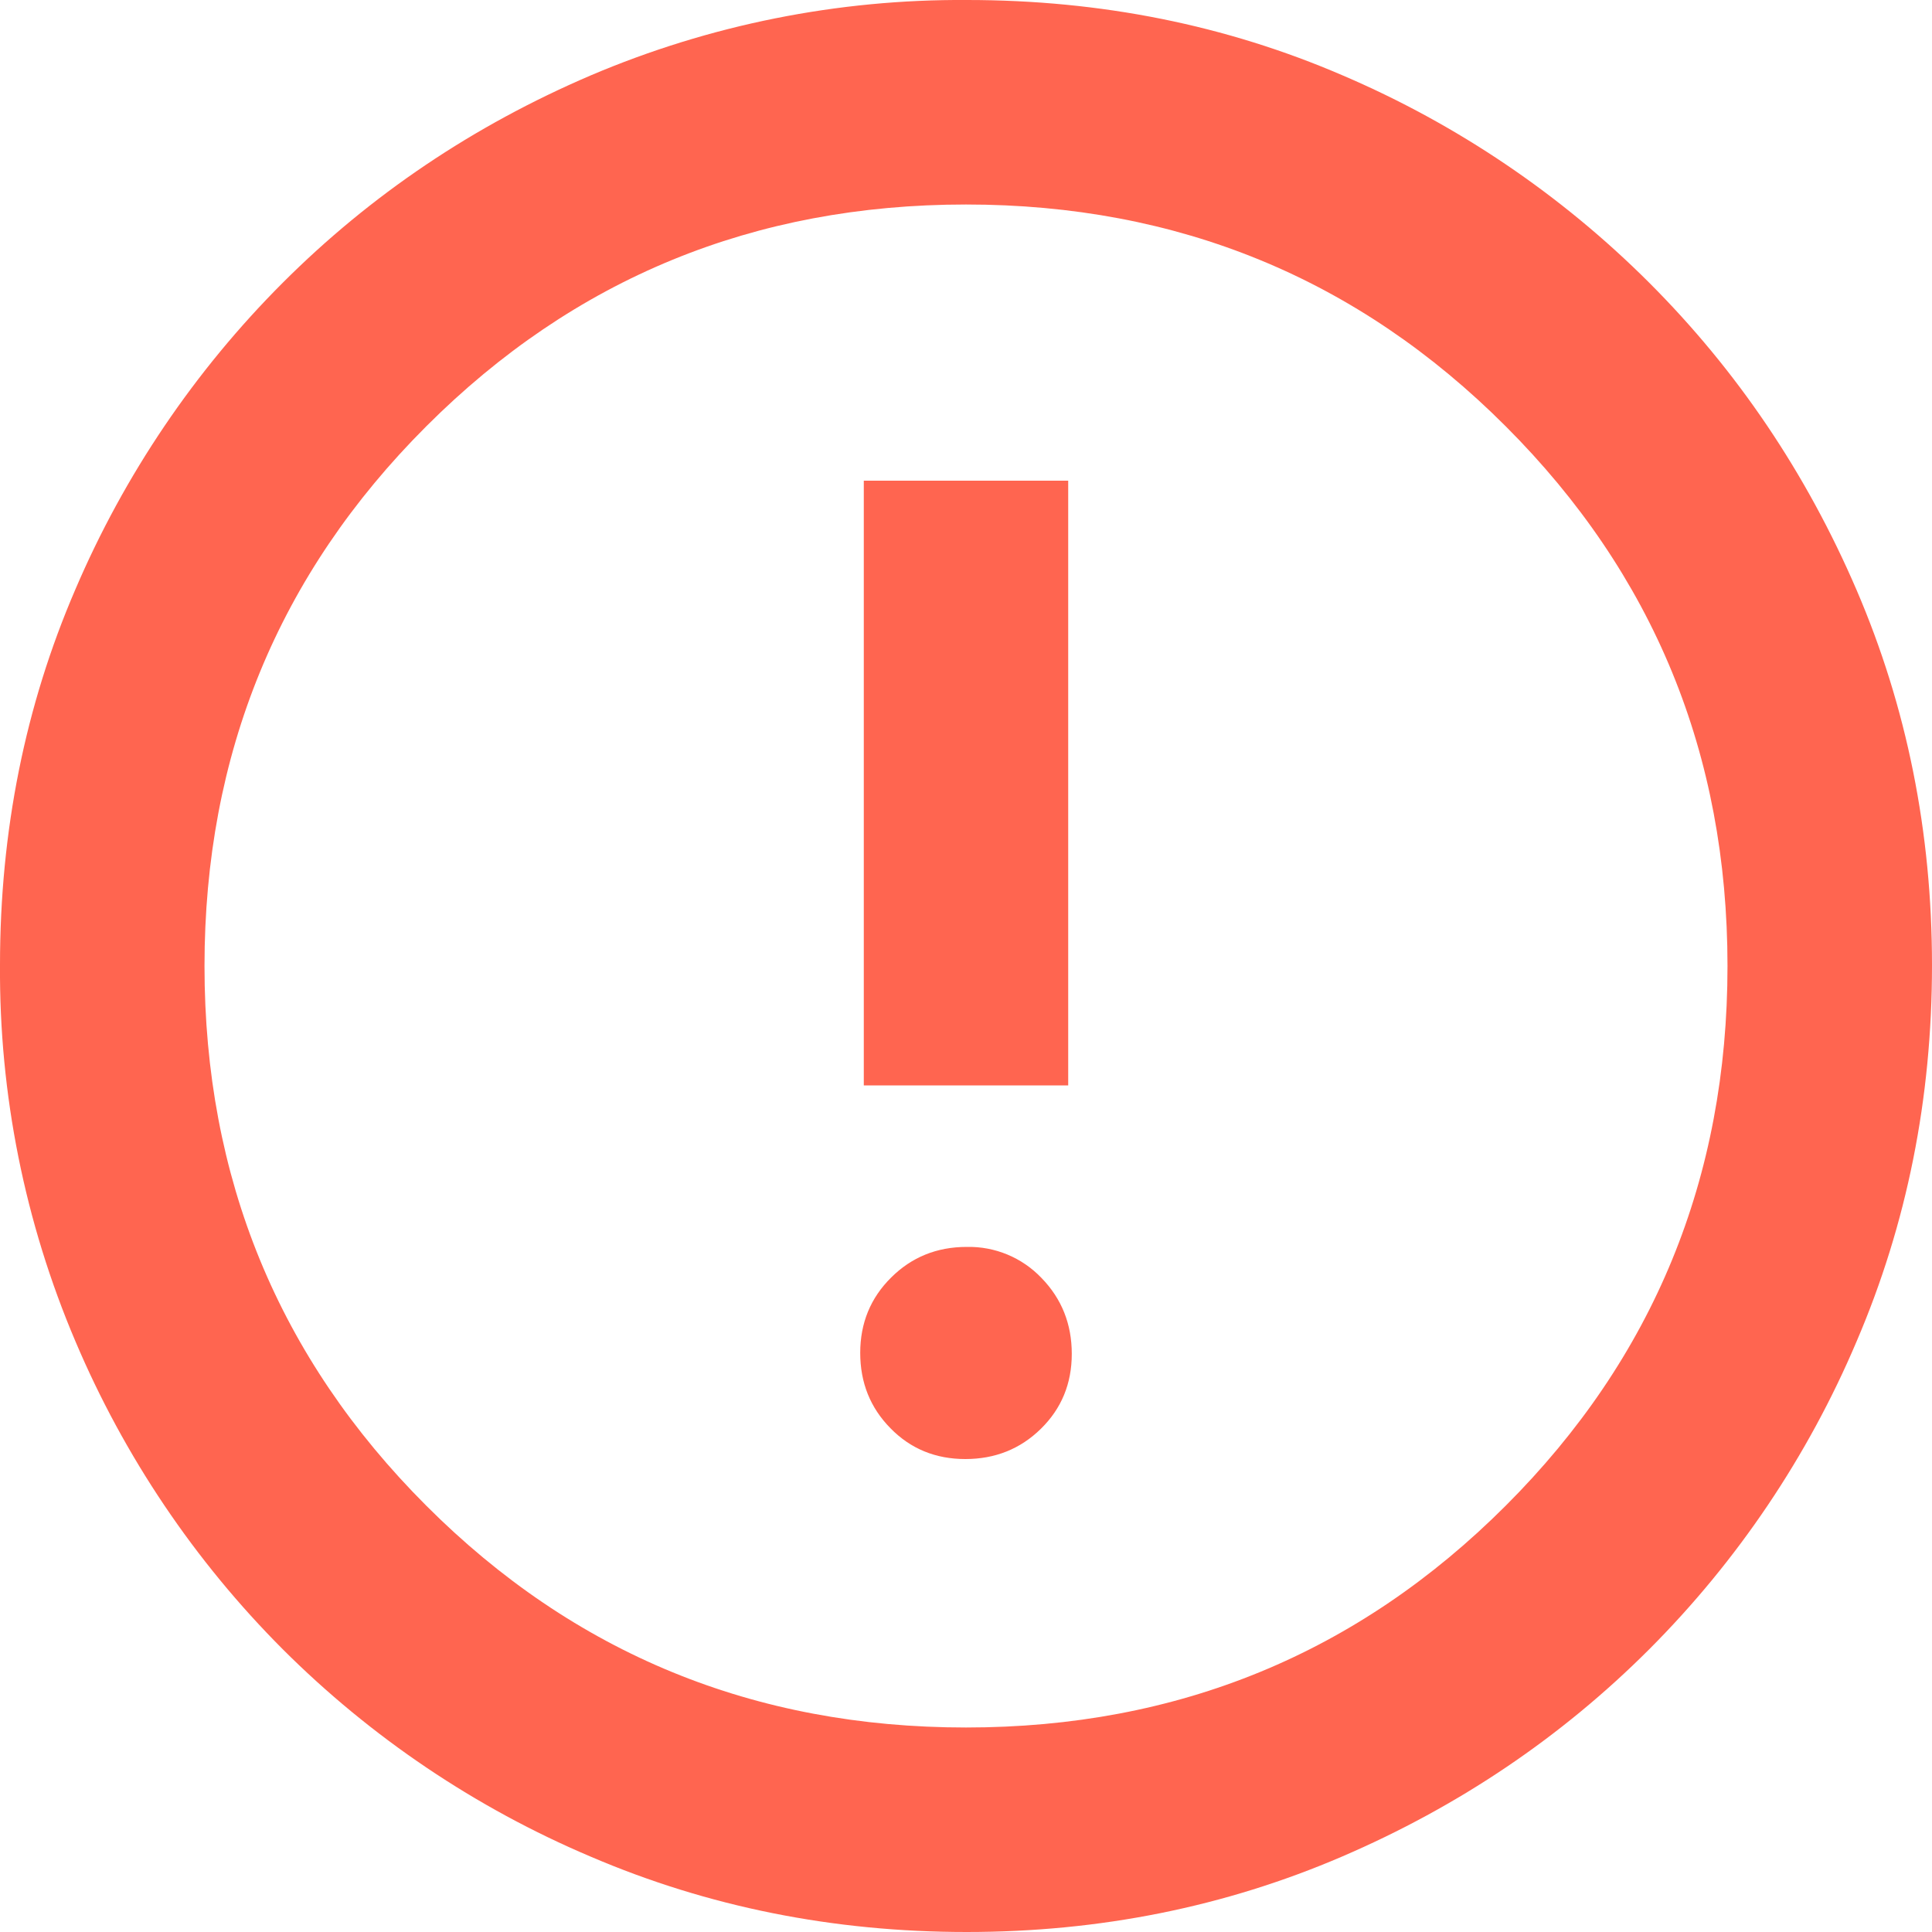
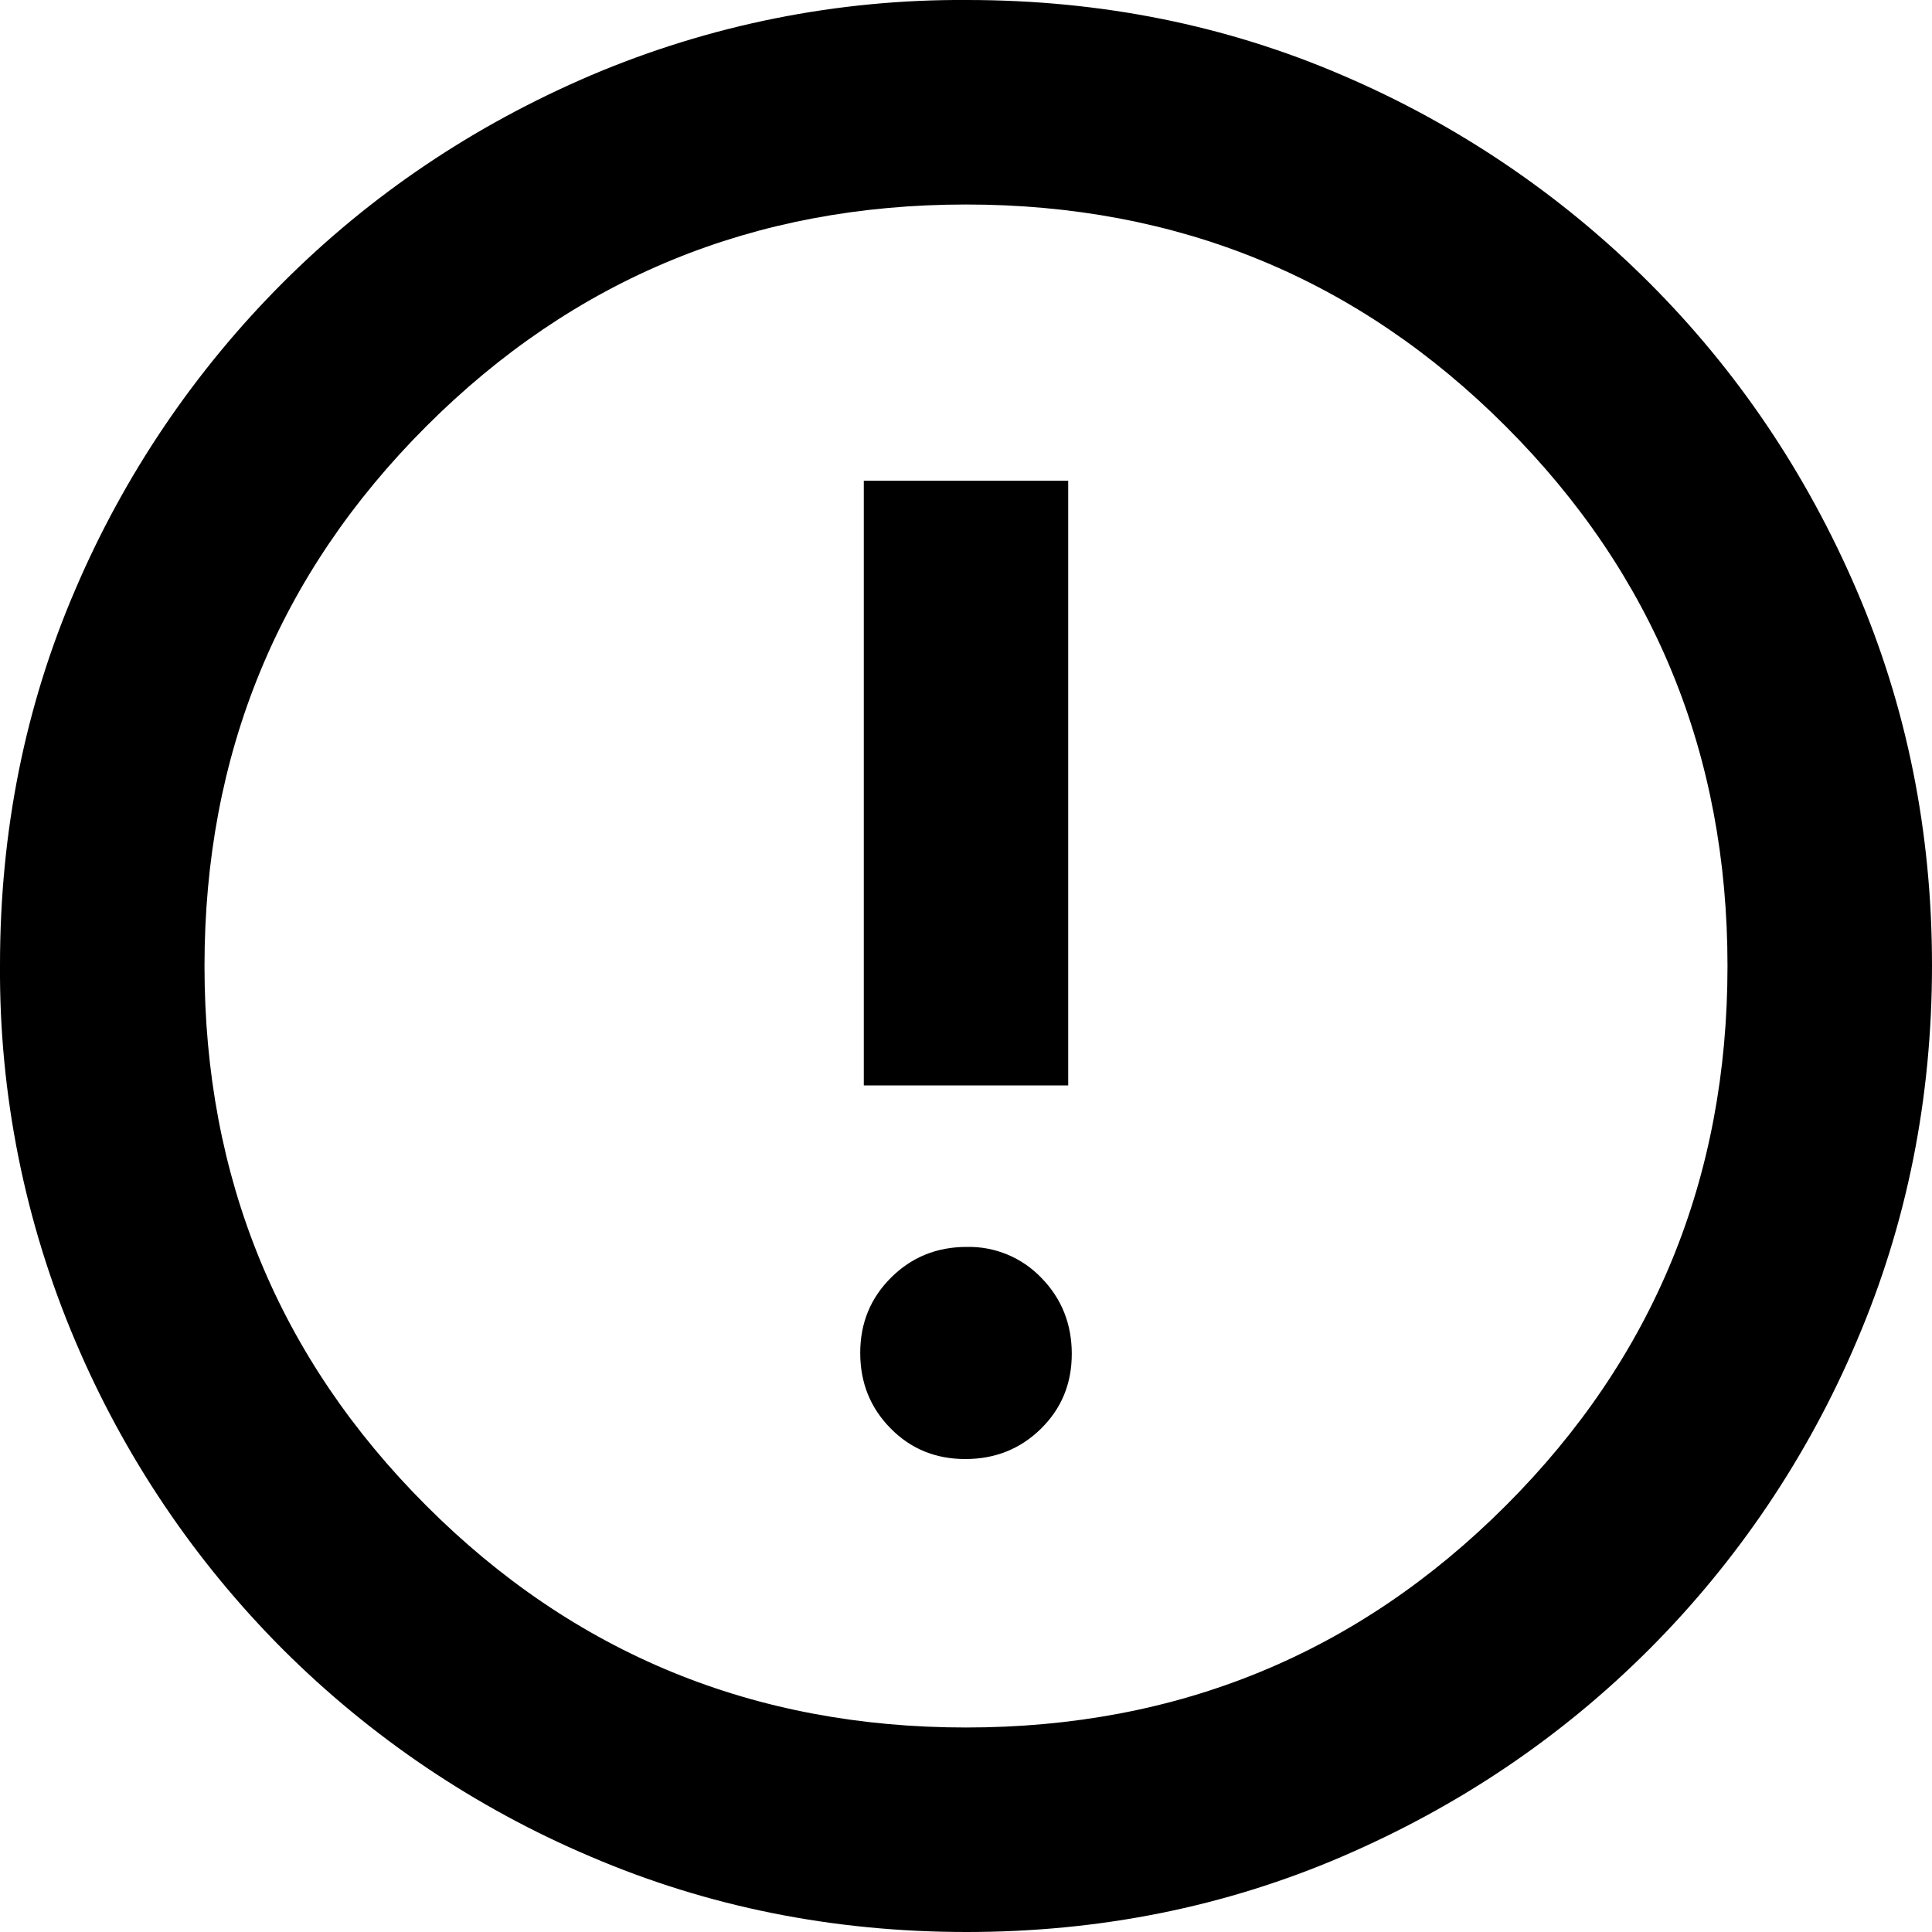
<svg xmlns="http://www.w3.org/2000/svg" width="20" height="20" fill="none" viewBox="0 0 20 20">
-   <path fill="#FF6550" d="M9.993 15.104c.309 0 .57-.105.782-.313.213-.209.32-.467.32-.776 0-.308-.104-.57-.313-.785a1.037 1.037 0 0 0-.775-.322c-.309 0-.57.106-.782.317-.213.211-.32.471-.32.78 0 .308.104.568.313.78.208.213.467.319.775.319Zm-1.051-3.868h2.116v-6.26H8.942v6.26ZM10.007 20c-1.38 0-2.678-.26-3.892-.78a10.074 10.074 0 0 1-3.188-2.147 10.08 10.08 0 0 1-2.146-3.187A9.783 9.783 0 0 1 0 9.988c0-1.384.26-2.68.78-3.886a10.115 10.115 0 0 1 2.147-3.175c.91-.91 1.973-1.626 3.187-2.146A9.783 9.783 0 0 1 10.012 0c1.384 0 2.68.26 3.886.78a10.115 10.115 0 0 1 3.175 2.147c.91.91 1.626 1.971 2.146 3.18.52 1.21.781 2.506.781 3.886 0 1.38-.26 2.678-.78 3.892a10.074 10.074 0 0 1-2.147 3.188c-.91.91-1.971 1.626-3.18 2.146-1.21.52-2.506.781-3.886.781ZM10 17.883c2.194 0 4.056-.765 5.587-2.296 1.531-1.53 2.296-3.393 2.296-5.587s-.765-4.056-2.296-5.587C14.057 2.882 12.194 2.117 10 2.117s-4.056.765-5.587 2.296C2.882 5.943 2.117 7.806 2.117 10s.765 4.056 2.296 5.587c1.53 1.531 3.393 2.296 5.587 2.296Z" />
+   <path fill="currentColor" d="M9.993 15.104c.309 0 .57-.105.782-.313.213-.209.32-.467.32-.776 0-.308-.104-.57-.313-.785a1.037 1.037 0 0 0-.775-.322c-.309 0-.57.106-.782.317-.213.211-.32.471-.32.78 0 .308.104.568.313.78.208.213.467.319.775.319Zm-1.051-3.868h2.116v-6.26H8.942v6.26ZM10.007 20c-1.38 0-2.678-.26-3.892-.78a10.074 10.074 0 0 1-3.188-2.147 10.08 10.08 0 0 1-2.146-3.187A9.783 9.783 0 0 1 0 9.988c0-1.384.26-2.68.78-3.886a10.115 10.115 0 0 1 2.147-3.175c.91-.91 1.973-1.626 3.187-2.146A9.783 9.783 0 0 1 10.012 0c1.384 0 2.68.26 3.886.78a10.115 10.115 0 0 1 3.175 2.147c.91.91 1.626 1.971 2.146 3.18.52 1.21.781 2.506.781 3.886 0 1.38-.26 2.678-.78 3.892a10.074 10.074 0 0 1-2.147 3.188c-.91.91-1.971 1.626-3.18 2.146-1.21.52-2.506.781-3.886.781ZM10 17.883c2.194 0 4.056-.765 5.587-2.296 1.531-1.53 2.296-3.393 2.296-5.587s-.765-4.056-2.296-5.587C14.057 2.882 12.194 2.117 10 2.117s-4.056.765-5.587 2.296C2.882 5.943 2.117 7.806 2.117 10s.765 4.056 2.296 5.587c1.53 1.531 3.393 2.296 5.587 2.296Z" />
</svg>
